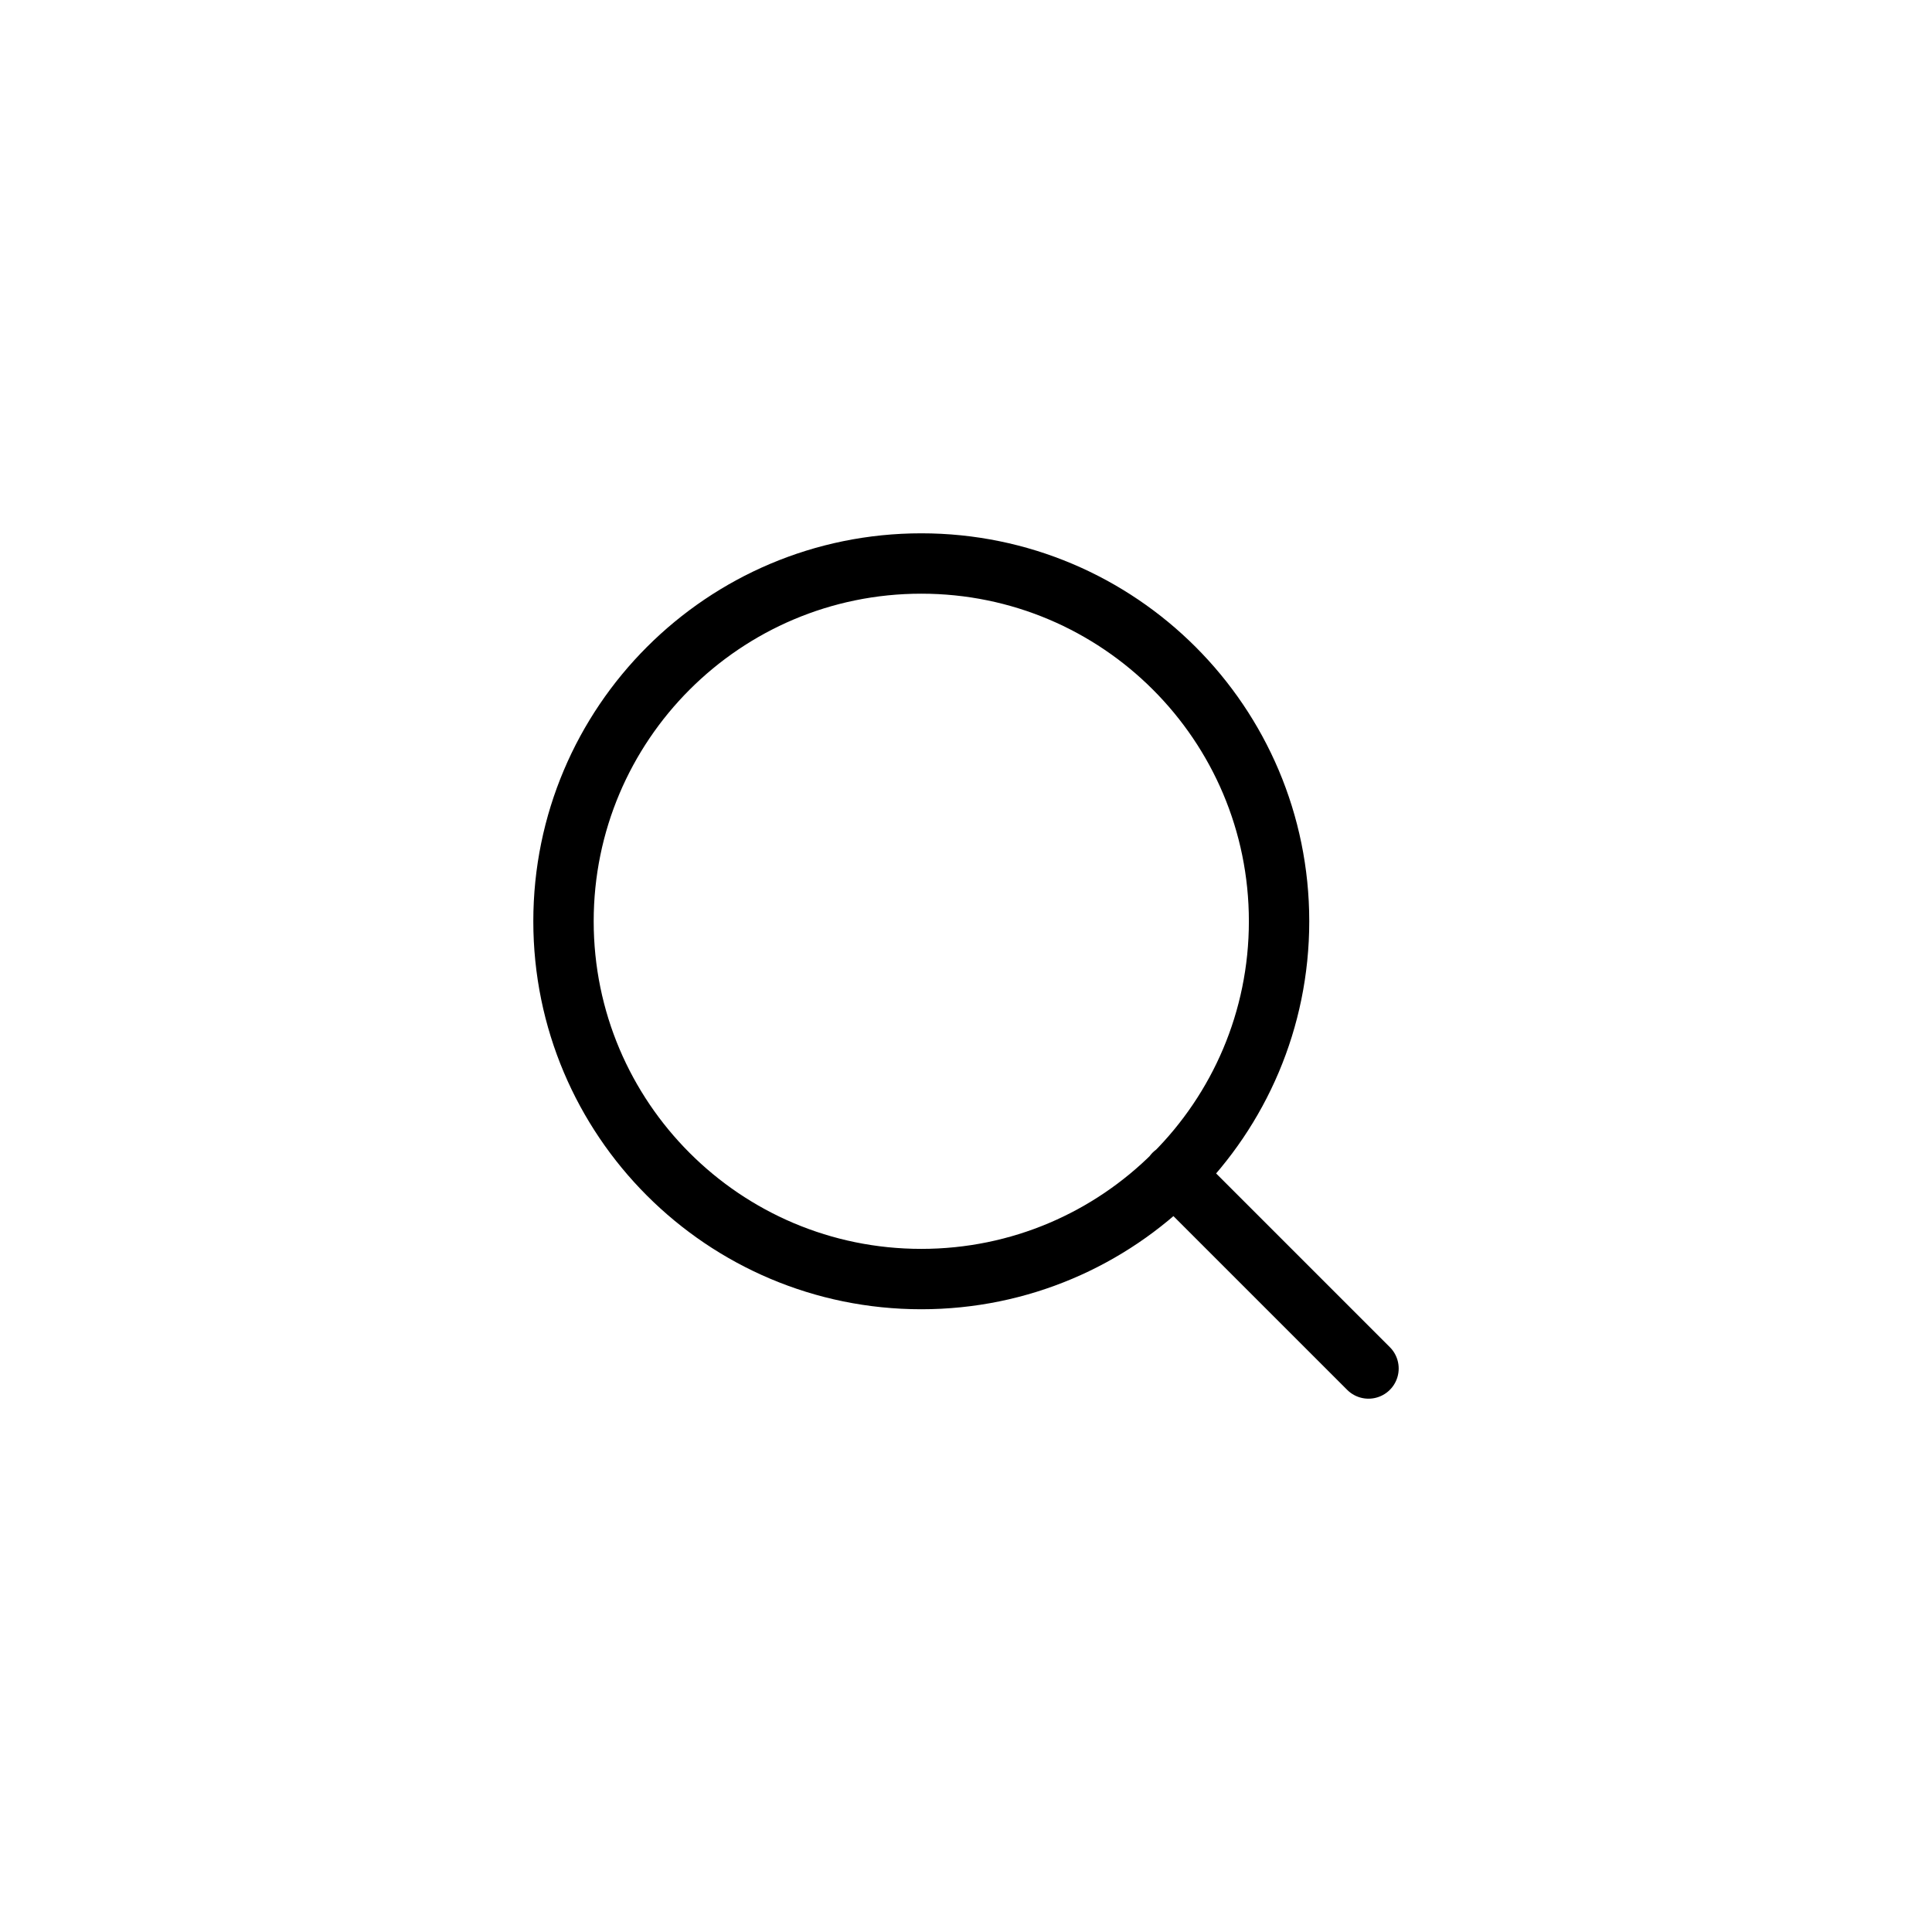
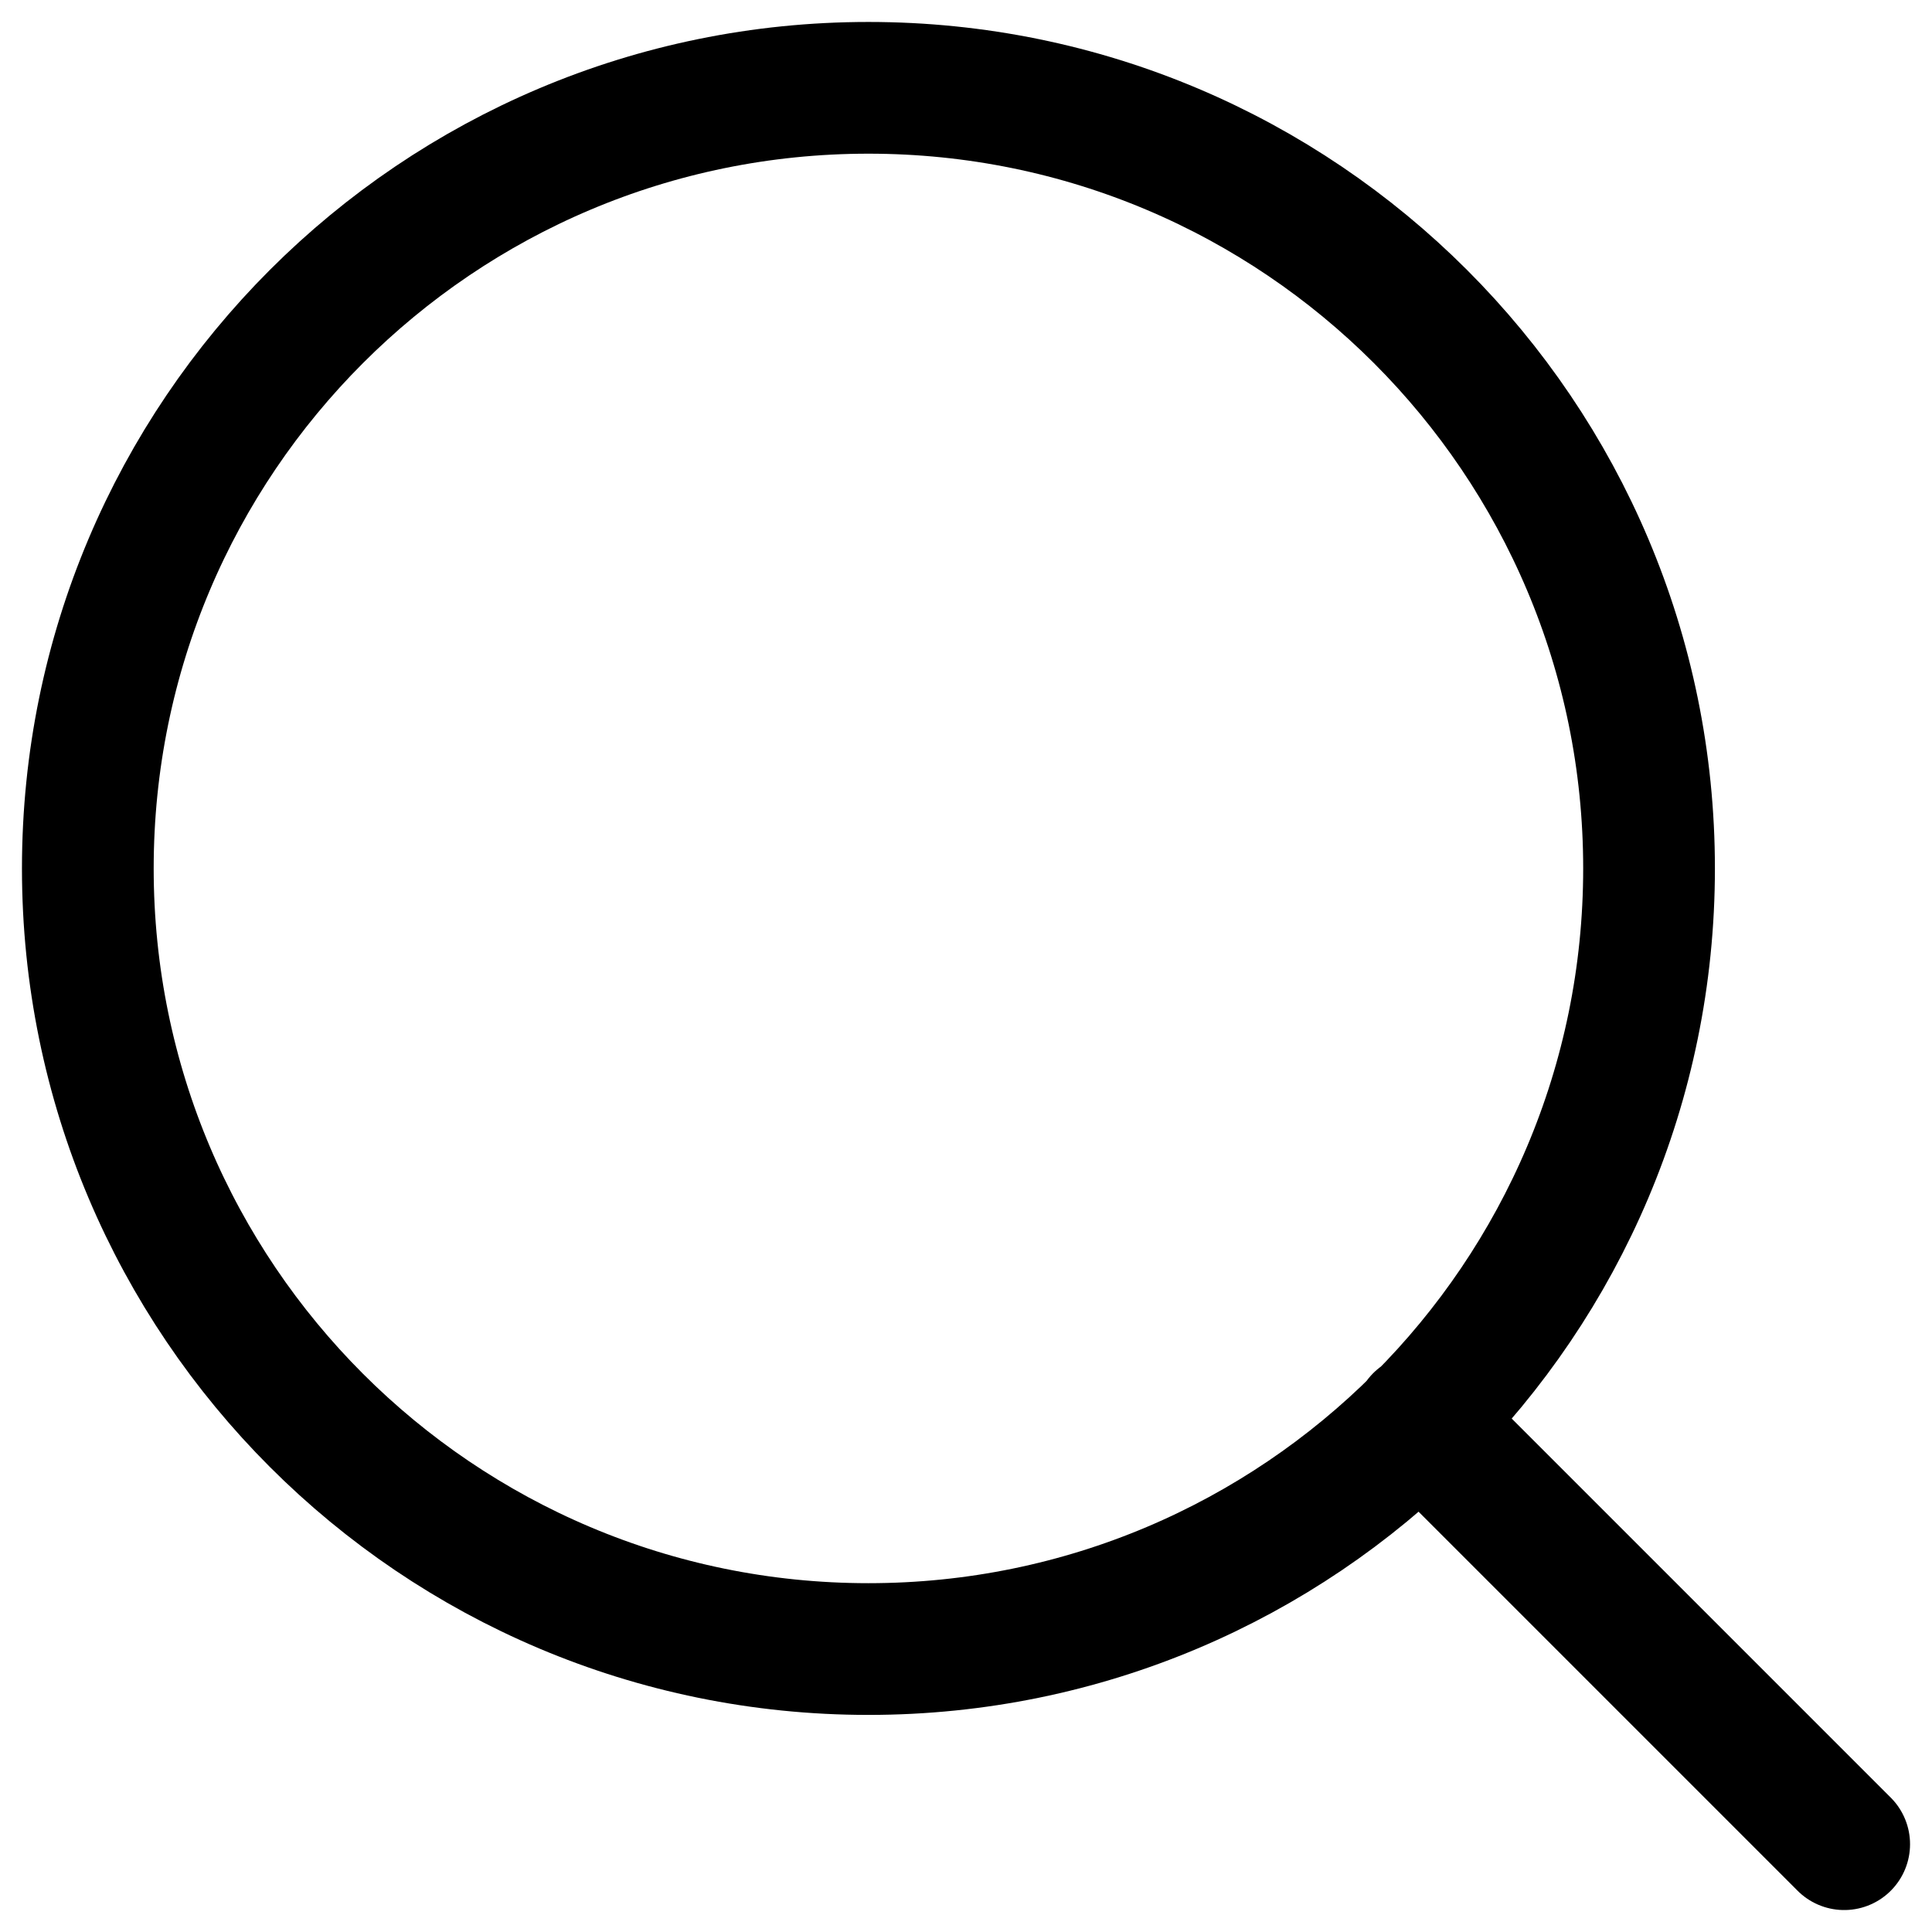
- <svg xmlns="http://www.w3.org/2000/svg" width="48" height="48" viewBox="0 0 48 48" fill="none">
-   <path d="M34 34L29.167 29.167M31.778 22.889C31.778 27.798 27.798 31.778 22.889 31.778C17.98 31.778 14 27.798 14 22.889C14 17.98 17.98 14 22.889 14C27.798 14 31.778 17.98 31.778 22.889Z" stroke="black" stroke-width="1.5" stroke-linecap="round" stroke-linejoin="round" />
+ <svg xmlns="http://www.w3.org/2000/svg" width="22" height="22" viewBox="0 0 22 22" fill="none">
+   <path d="M21 21L16.167 16.167M18.778 9.889C18.778 14.798 14.798 18.778 9.889 18.778C4.98 18.778 1 14.798 1 9.889C1 4.98 4.98 1 9.889 1C14.798 1 18.778 4.98 18.778 9.889Z" stroke="black" stroke-width="1.5" stroke-linecap="round" stroke-linejoin="round" />
</svg>
